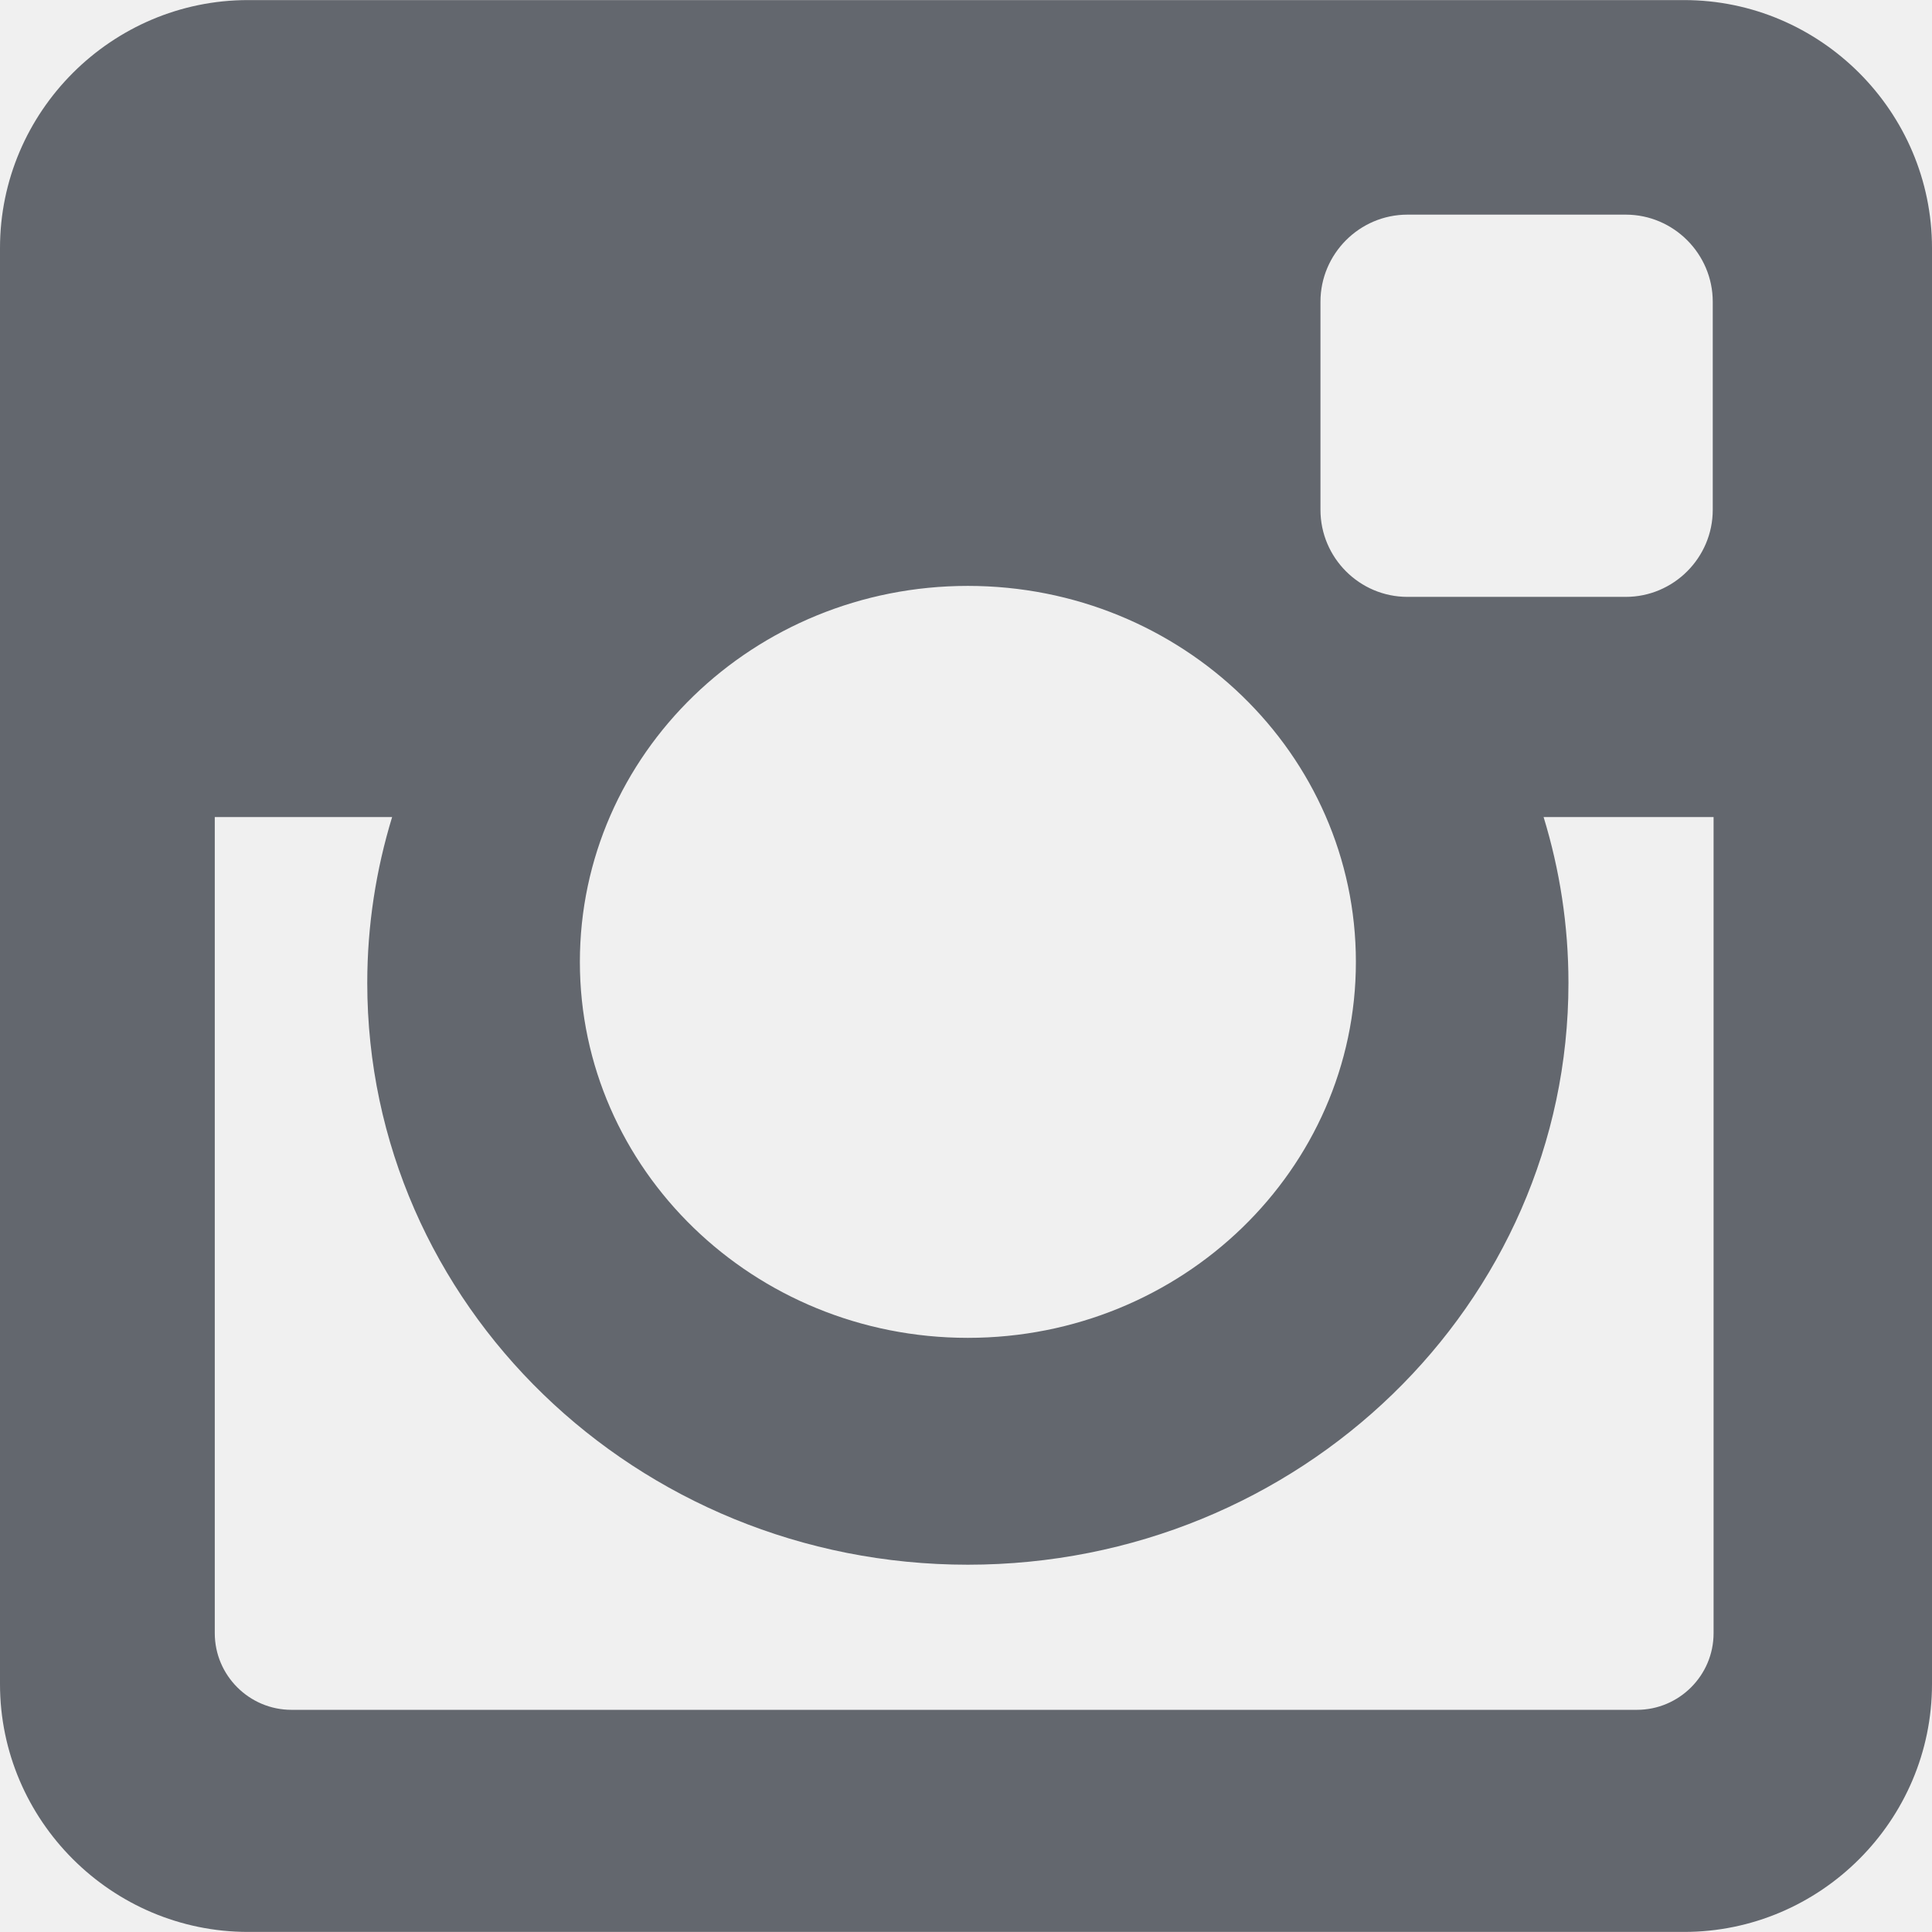
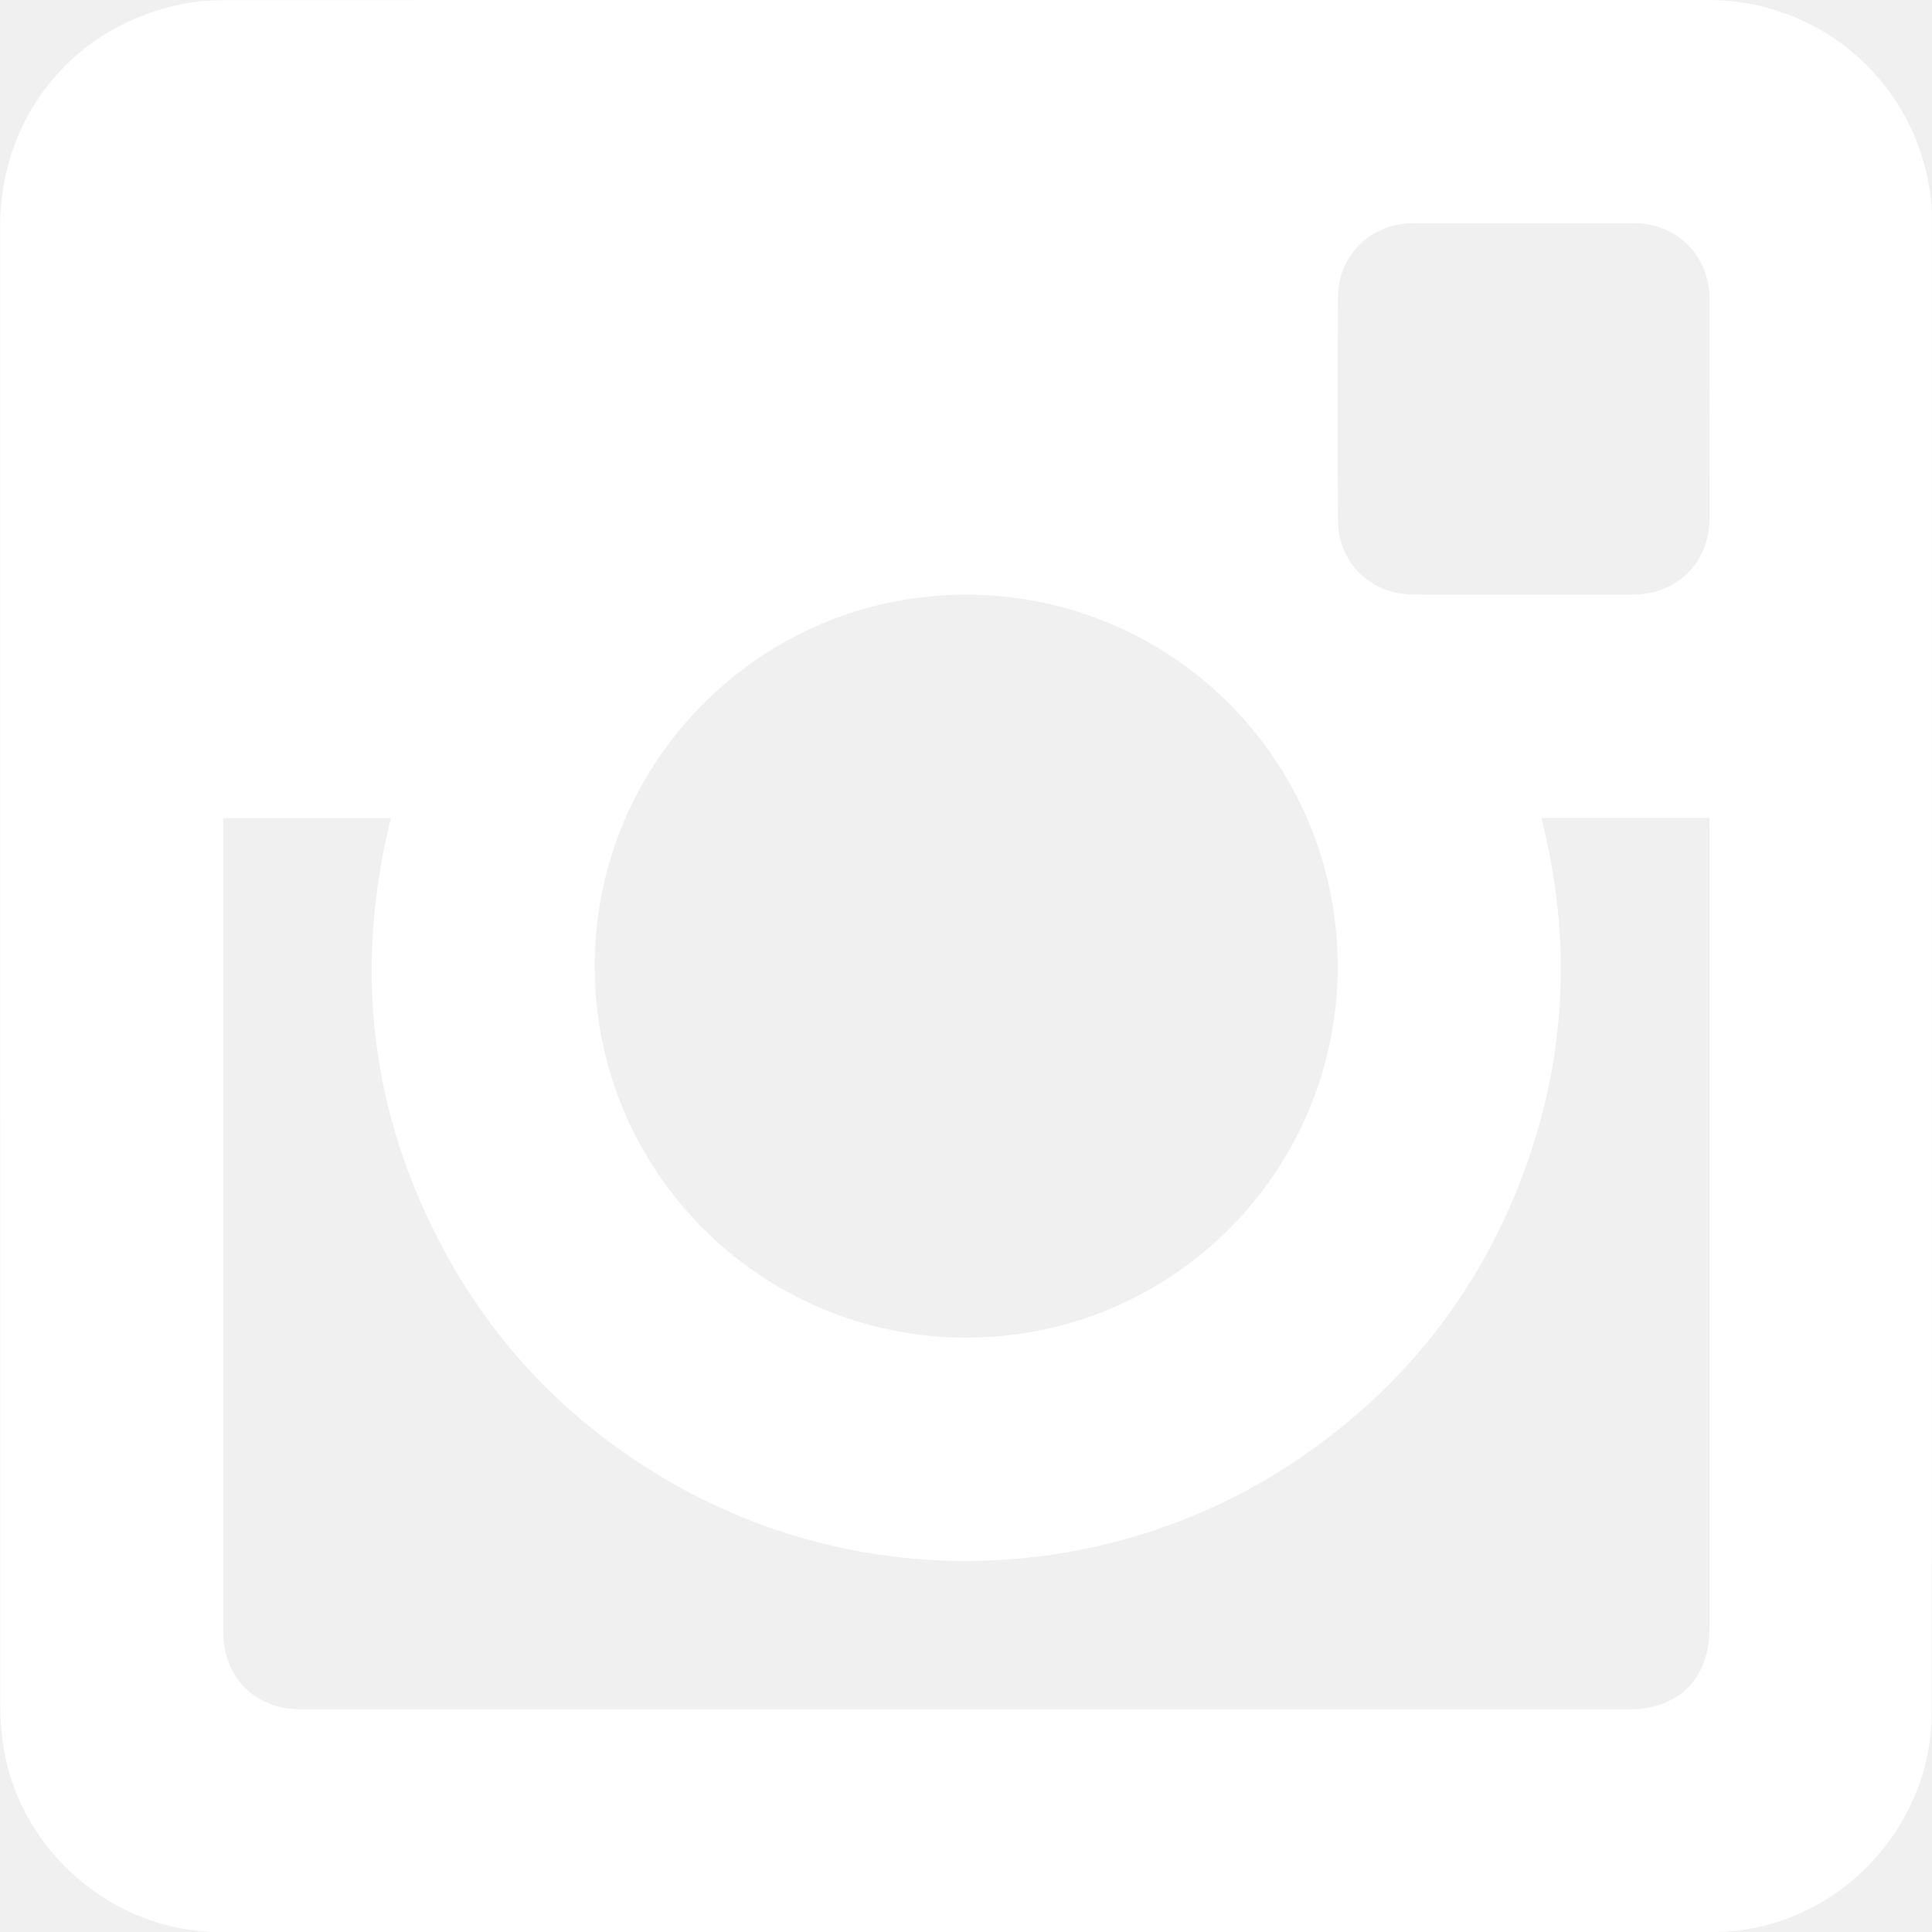
- <svg xmlns="http://www.w3.org/2000/svg" version="1.1" id="Layer_1" x="0px" y="0px" viewBox="0 0 300 300" style="enable-background:new 0 0 300 300;" xml:space="preserve" width="512px" height="512px">
+ <svg xmlns="http://www.w3.org/2000/svg" version="1.1" id="Capa_1" x="0px" y="0px" width="512px" height="512px" viewBox="0 0 31.002 31.001" style="enable-background:new 0 0 31.002 31.001;" xml:space="preserve" class="">
  <g>
-     <g id="XMLID_504_">
-       <path id="XMLID_505_" d="M38.52,0.012h222.978C282.682,0.012,300,17.336,300,38.52v222.978c0,21.178-17.318,38.49-38.502,38.49   H38.52c-21.184,0-38.52-17.313-38.52-38.49V38.52C0,17.336,17.336,0.012,38.52,0.012z M218.546,33.329   c-7.438,0-13.505,6.091-13.505,13.525v32.314c0,7.437,6.067,13.514,13.505,13.514h33.903c7.426,0,13.506-6.077,13.506-13.514   V46.854c0-7.434-6.08-13.525-13.506-13.525H218.546z M266.084,126.868h-26.396c2.503,8.175,3.86,16.796,3.86,25.759   c0,49.882-41.766,90.34-93.266,90.34c-51.487,0-93.254-40.458-93.254-90.34c0-8.963,1.37-17.584,3.861-25.759H33.35v126.732   c0,6.563,5.359,11.902,11.916,11.902h208.907c6.563,0,11.911-5.339,11.911-11.902V126.868z M150.283,90.978   c-33.26,0-60.24,26.128-60.24,58.388c0,32.227,26.98,58.375,60.24,58.375c33.278,0,60.259-26.148,60.259-58.375   C210.542,117.105,183.561,90.978,150.283,90.978z" data-original="#000000" class="active-path" data-old_color="#63676e" fill="#63676e" />
+     <g>
+       <path d="M30.988,3.229C30.798,1.383,29.268,0.001,27.409,0C19.473,0,11.538,0,3.602,0.002c-0.217,0-0.438,0.016-0.648,0.057   C1.196,0.395,0.002,1.849,0.002,3.638c0,3.956,0,7.912,0,11.868c0,3.948,0,7.896,0.002,11.844c0,0.201,0.015,0.403,0.04,0.604   c0.23,1.717,1.755,3.048,3.49,3.049c7.979,0,15.959,0,23.938-0.001c0.137,0,0.272-0.008,0.409-0.023   c1.753-0.206,3.116-1.737,3.116-3.502C31,19.496,31,11.516,30.998,3.536C31,3.432,31.002,3.331,30.988,3.229z M15.501,9.542   c3.294-0.001,5.96,2.661,5.964,5.958c0.004,3.295-2.658,5.962-5.954,5.964c-3.302,0.001-5.972-2.668-5.968-5.968   C9.547,12.21,12.215,9.542,15.501,9.542z M27.432,13.281c0,4.281,0,8.563,0,12.847c0,0.806-0.49,1.301-1.297,1.301   c-6.623,0-13.246,0-19.87,0c-0.477,0-0.951,0.001-1.429,0c-0.747-0.001-1.254-0.509-1.254-1.255c-0.001-4.302,0-8.604,0-12.907   c0-0.043,0-0.087,0-0.138c0.901,0,1.791,0,2.69,0c-0.602,2.429-0.326,4.753,0.863,6.951c0.869,1.604,2.115,2.851,3.704,3.748   c3.138,1.771,7.042,1.604,10.03-0.438c1.658-1.134,2.85-2.642,3.561-4.521c0.707-1.875,0.799-3.789,0.305-5.744   c0.901,0,1.789,0,2.695,0C27.432,13.178,27.432,13.229,27.432,13.281z M27.432,8.321c-0.002,0.705-0.521,1.219-1.229,1.22   c-0.009,0-0.019,0-0.024,0c-0.574,0-1.152,0-1.73,0c-0.588,0-1.178,0.001-1.768-0.001c-0.679,0-1.207-0.507-1.211-1.186   c-0.008-1.195-0.008-2.39,0-3.583c0.004-0.687,0.53-1.19,1.221-1.191c1.176-0.001,2.349-0.001,3.523,0   c0.696,0.001,1.217,0.518,1.219,1.218C27.434,5.974,27.434,7.147,27.432,8.321z" data-original="#000000" class="active-path" data-old_color="#ffffff" fill="#ffffff" />
    </g>
  </g>
</svg>
